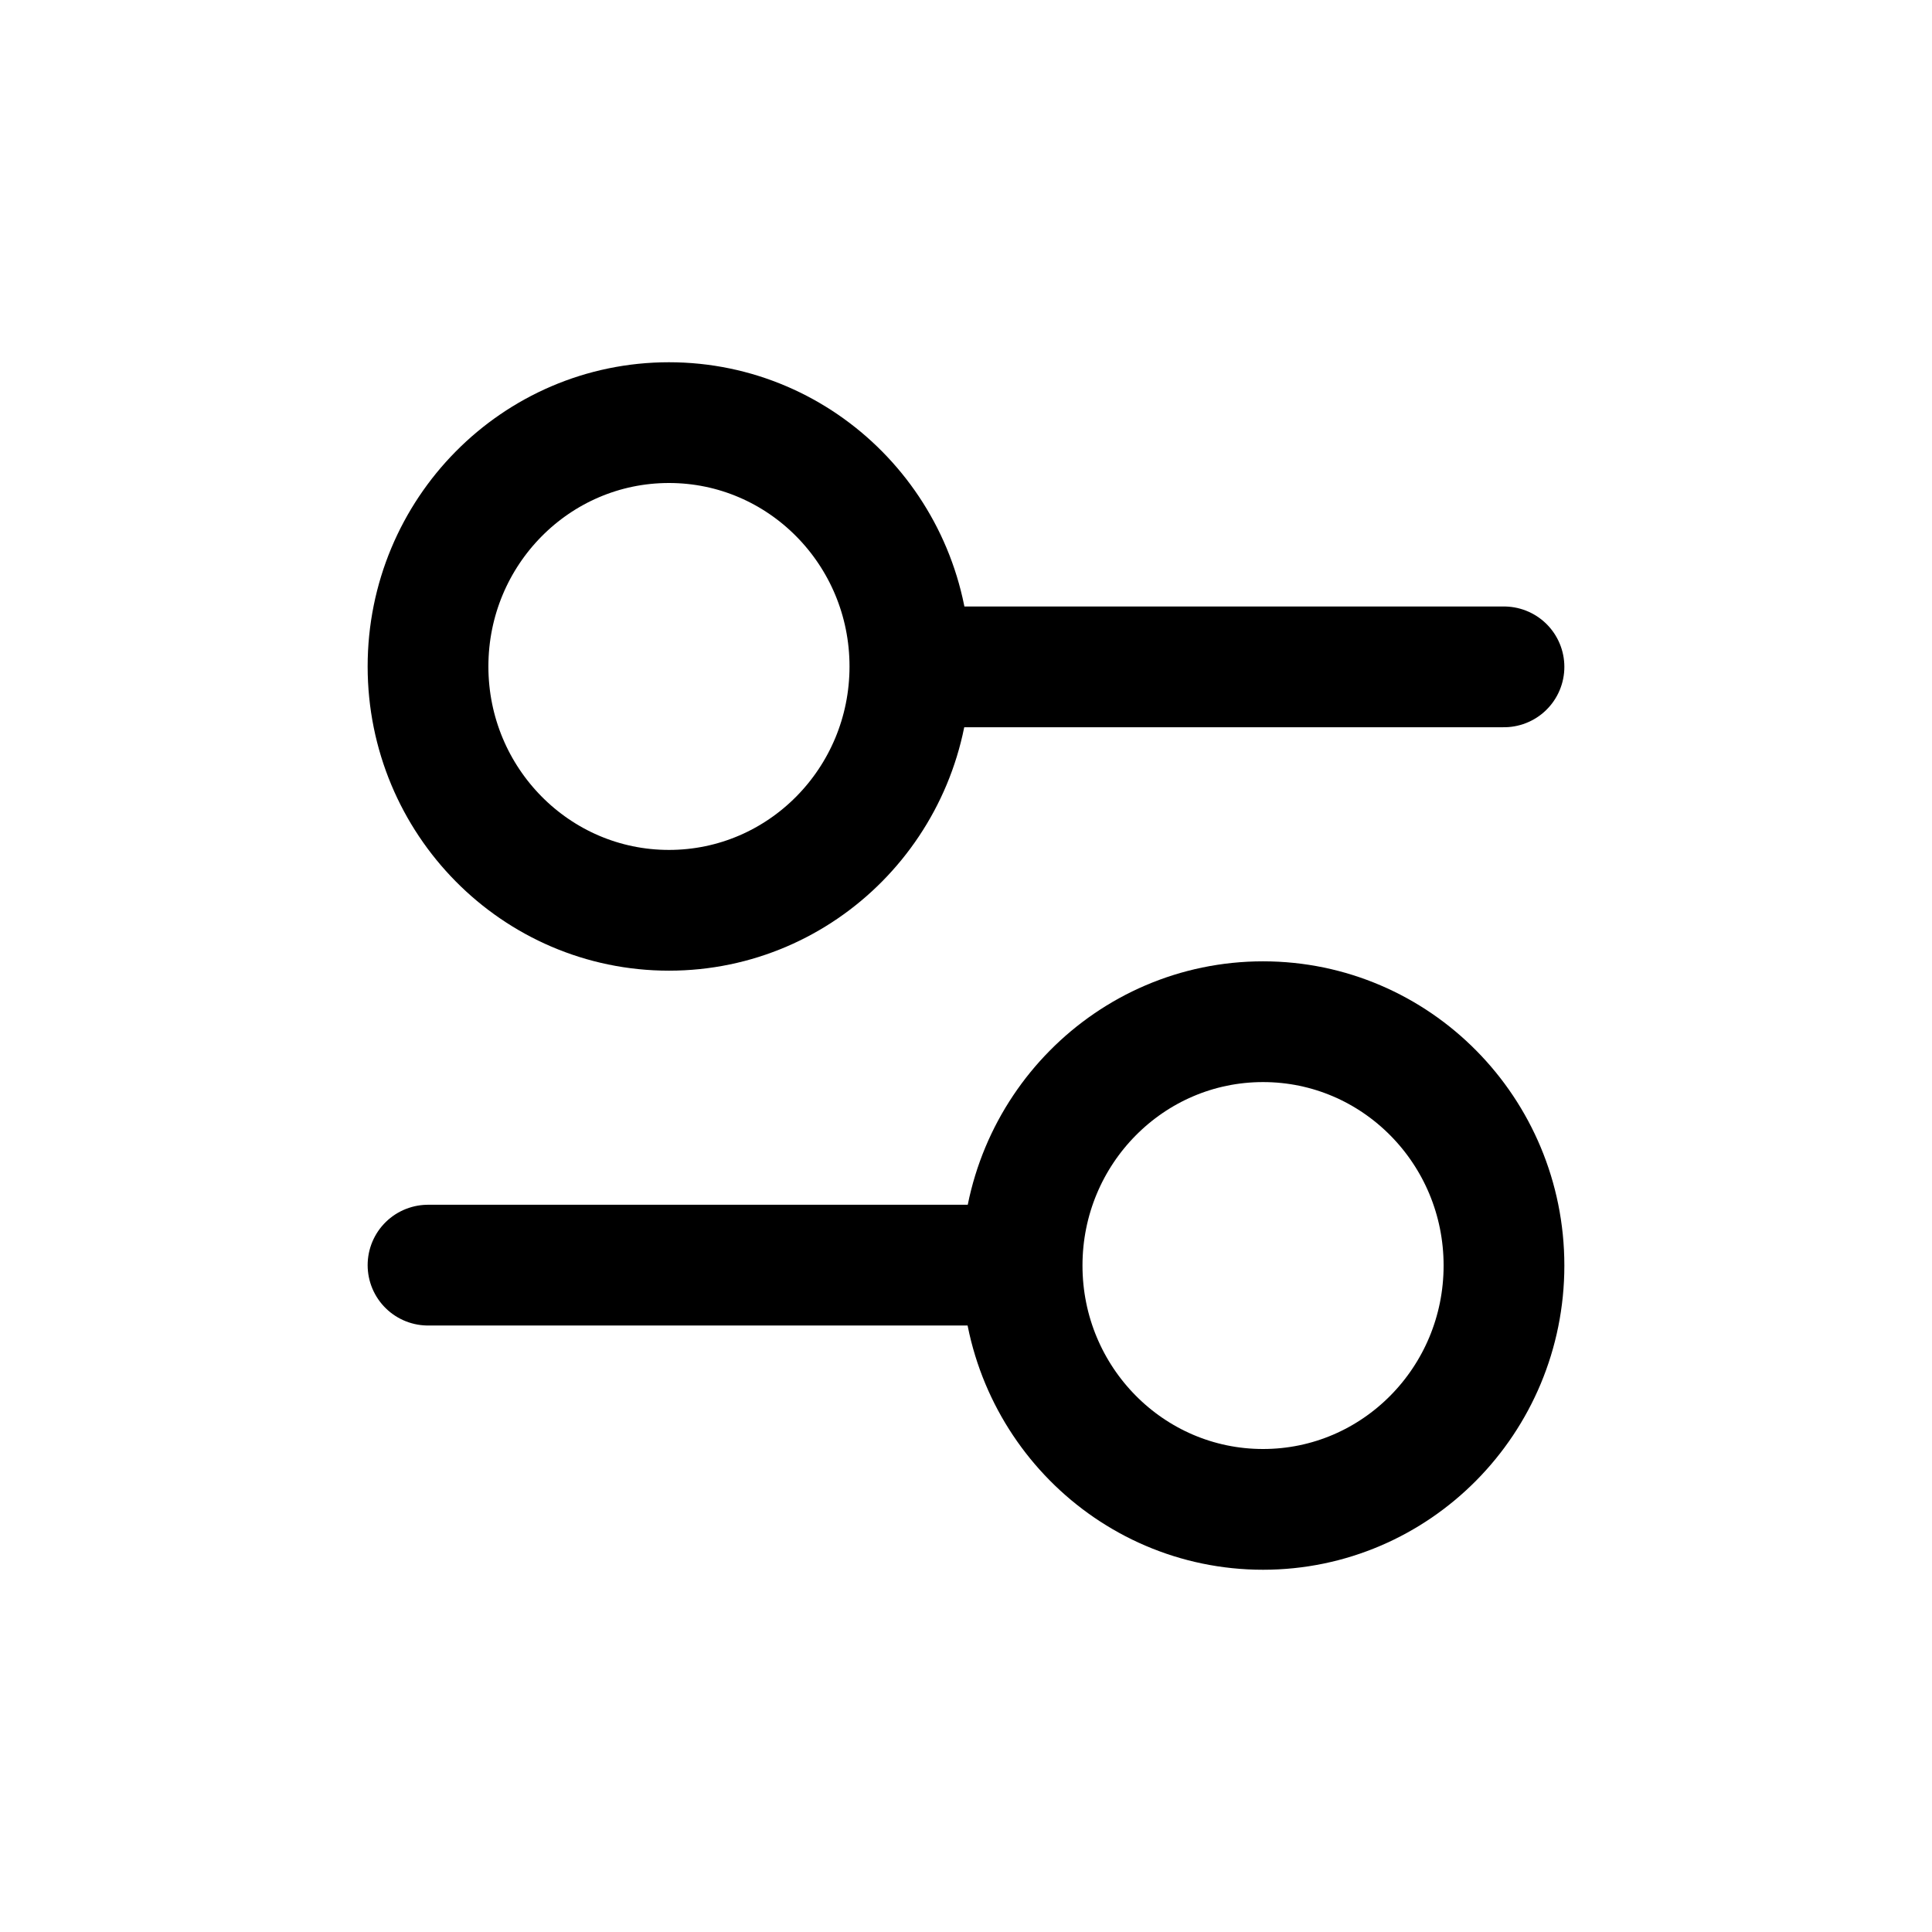
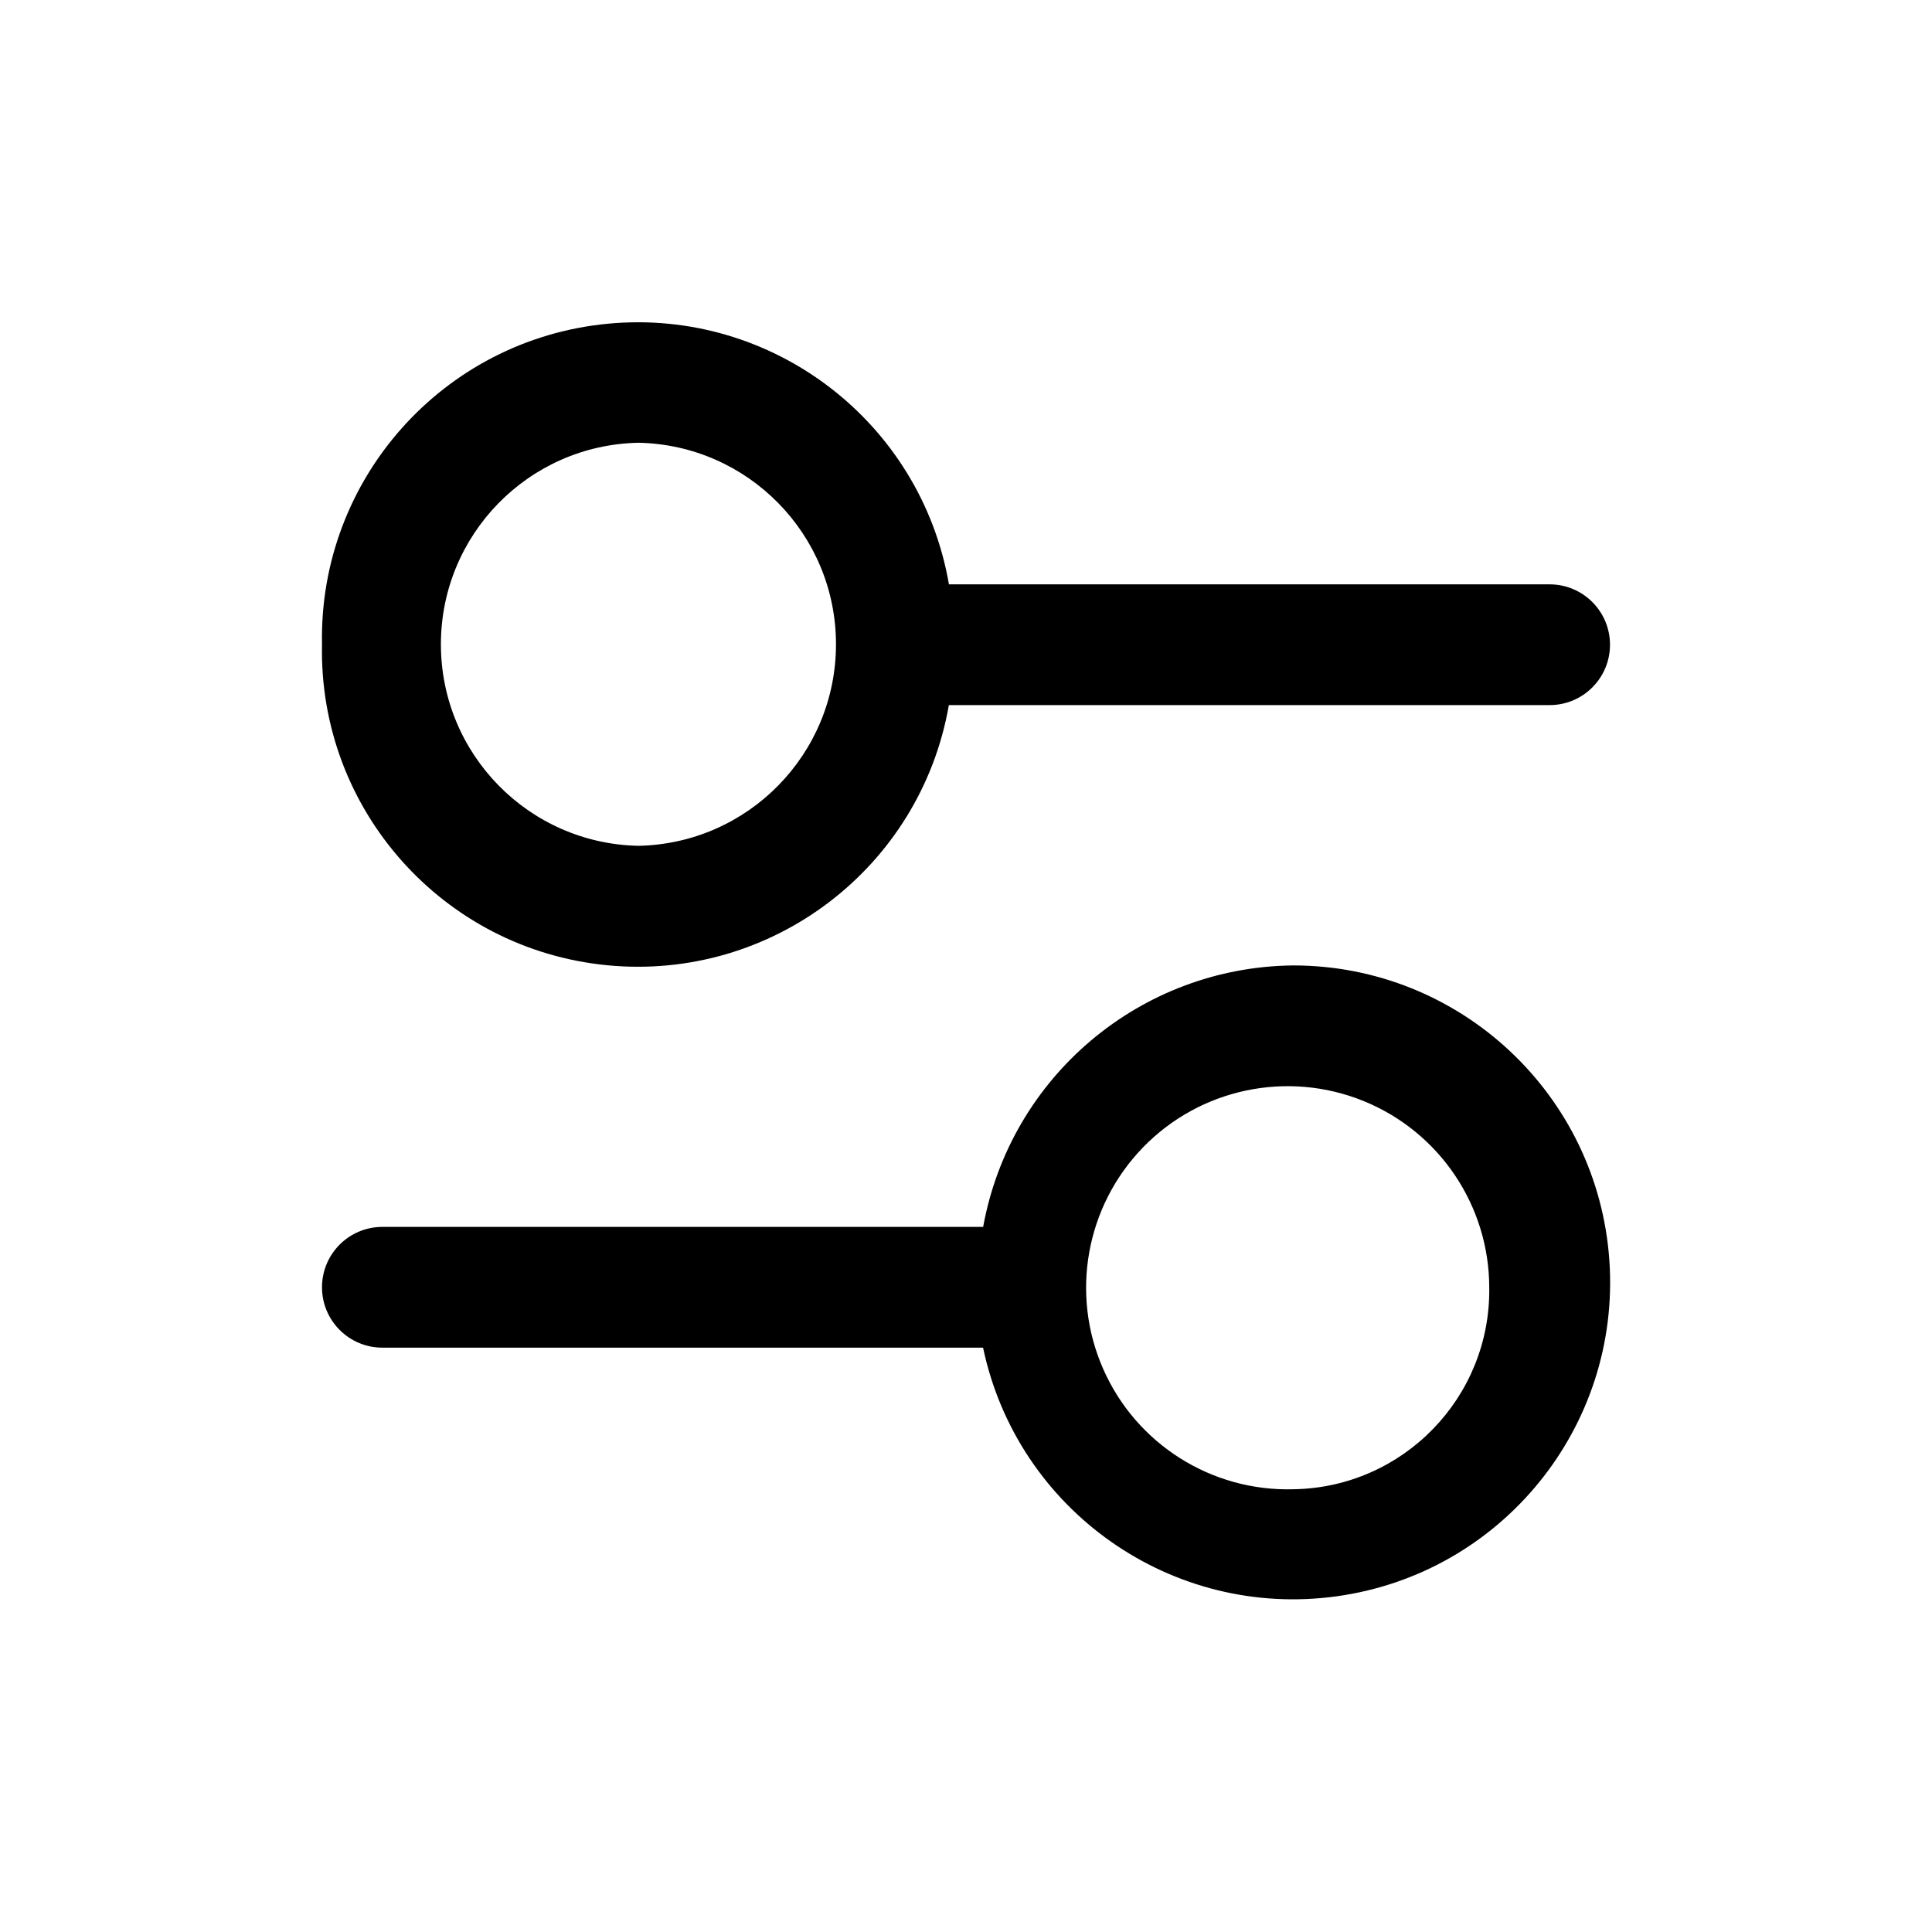
- <svg xmlns="http://www.w3.org/2000/svg" viewBox="0 0 24 24">
+ <svg xmlns="http://www.w3.org/2000/svg" id="icons" viewBox="0 0 24 24">
  <defs>
-     <style>.cls-1,.cls-2{fill:none;}.cls-2{stroke:#000;stroke-linecap:round;stroke-miterlimit:10;stroke-width:1.5px;}</style>
+     <style>.cls-1{fill:none;}</style>
  </defs>
-   <g id="transparent_canvas">
-     <rect id="canvas" class="cls-1" width="24" height="24" />
-   </g>
-   <g id="icons">
-     <ellipse class="cls-2" cx="15.69" cy="15.721" rx="2.993" ry="3.029" />
-     <line class="cls-2" x1="12.65" y1="15.716" x2="5.317" y2="15.716" />
-     <ellipse class="cls-2" cx="8.31" cy="8.279" rx="2.993" ry="3.029" />
-     <line class="cls-2" x1="11.35" y1="8.284" x2="18.683" y2="8.284" />
-   </g>
+   <rect id="canvas" class="cls-1" width="24" height="24" />
+   <path d="M16.069,11.993a3.954,3.954,0,0,0-3.856,3.248H4.75a.75.75,0,1,0,0,1.5h7.462a3.937,3.937,0,1,0,3.857-4.748Zm0,6.507A2.504,2.504,0,1,1,18.5,15.996,2.471,2.471,0,0,1,16.069,18.5Z" />
+   <path d="M19.25,7.259H11.788A3.923,3.923,0,0,0,4,8.004a3.923,3.923,0,0,0,7.787.755H19.25a.75.75,0,1,0,0-1.5ZM7.931,10.507a2.504,2.504,0,0,1,0-5.007,2.504,2.504,0,0,1,0,5.007Z" />
</svg>
